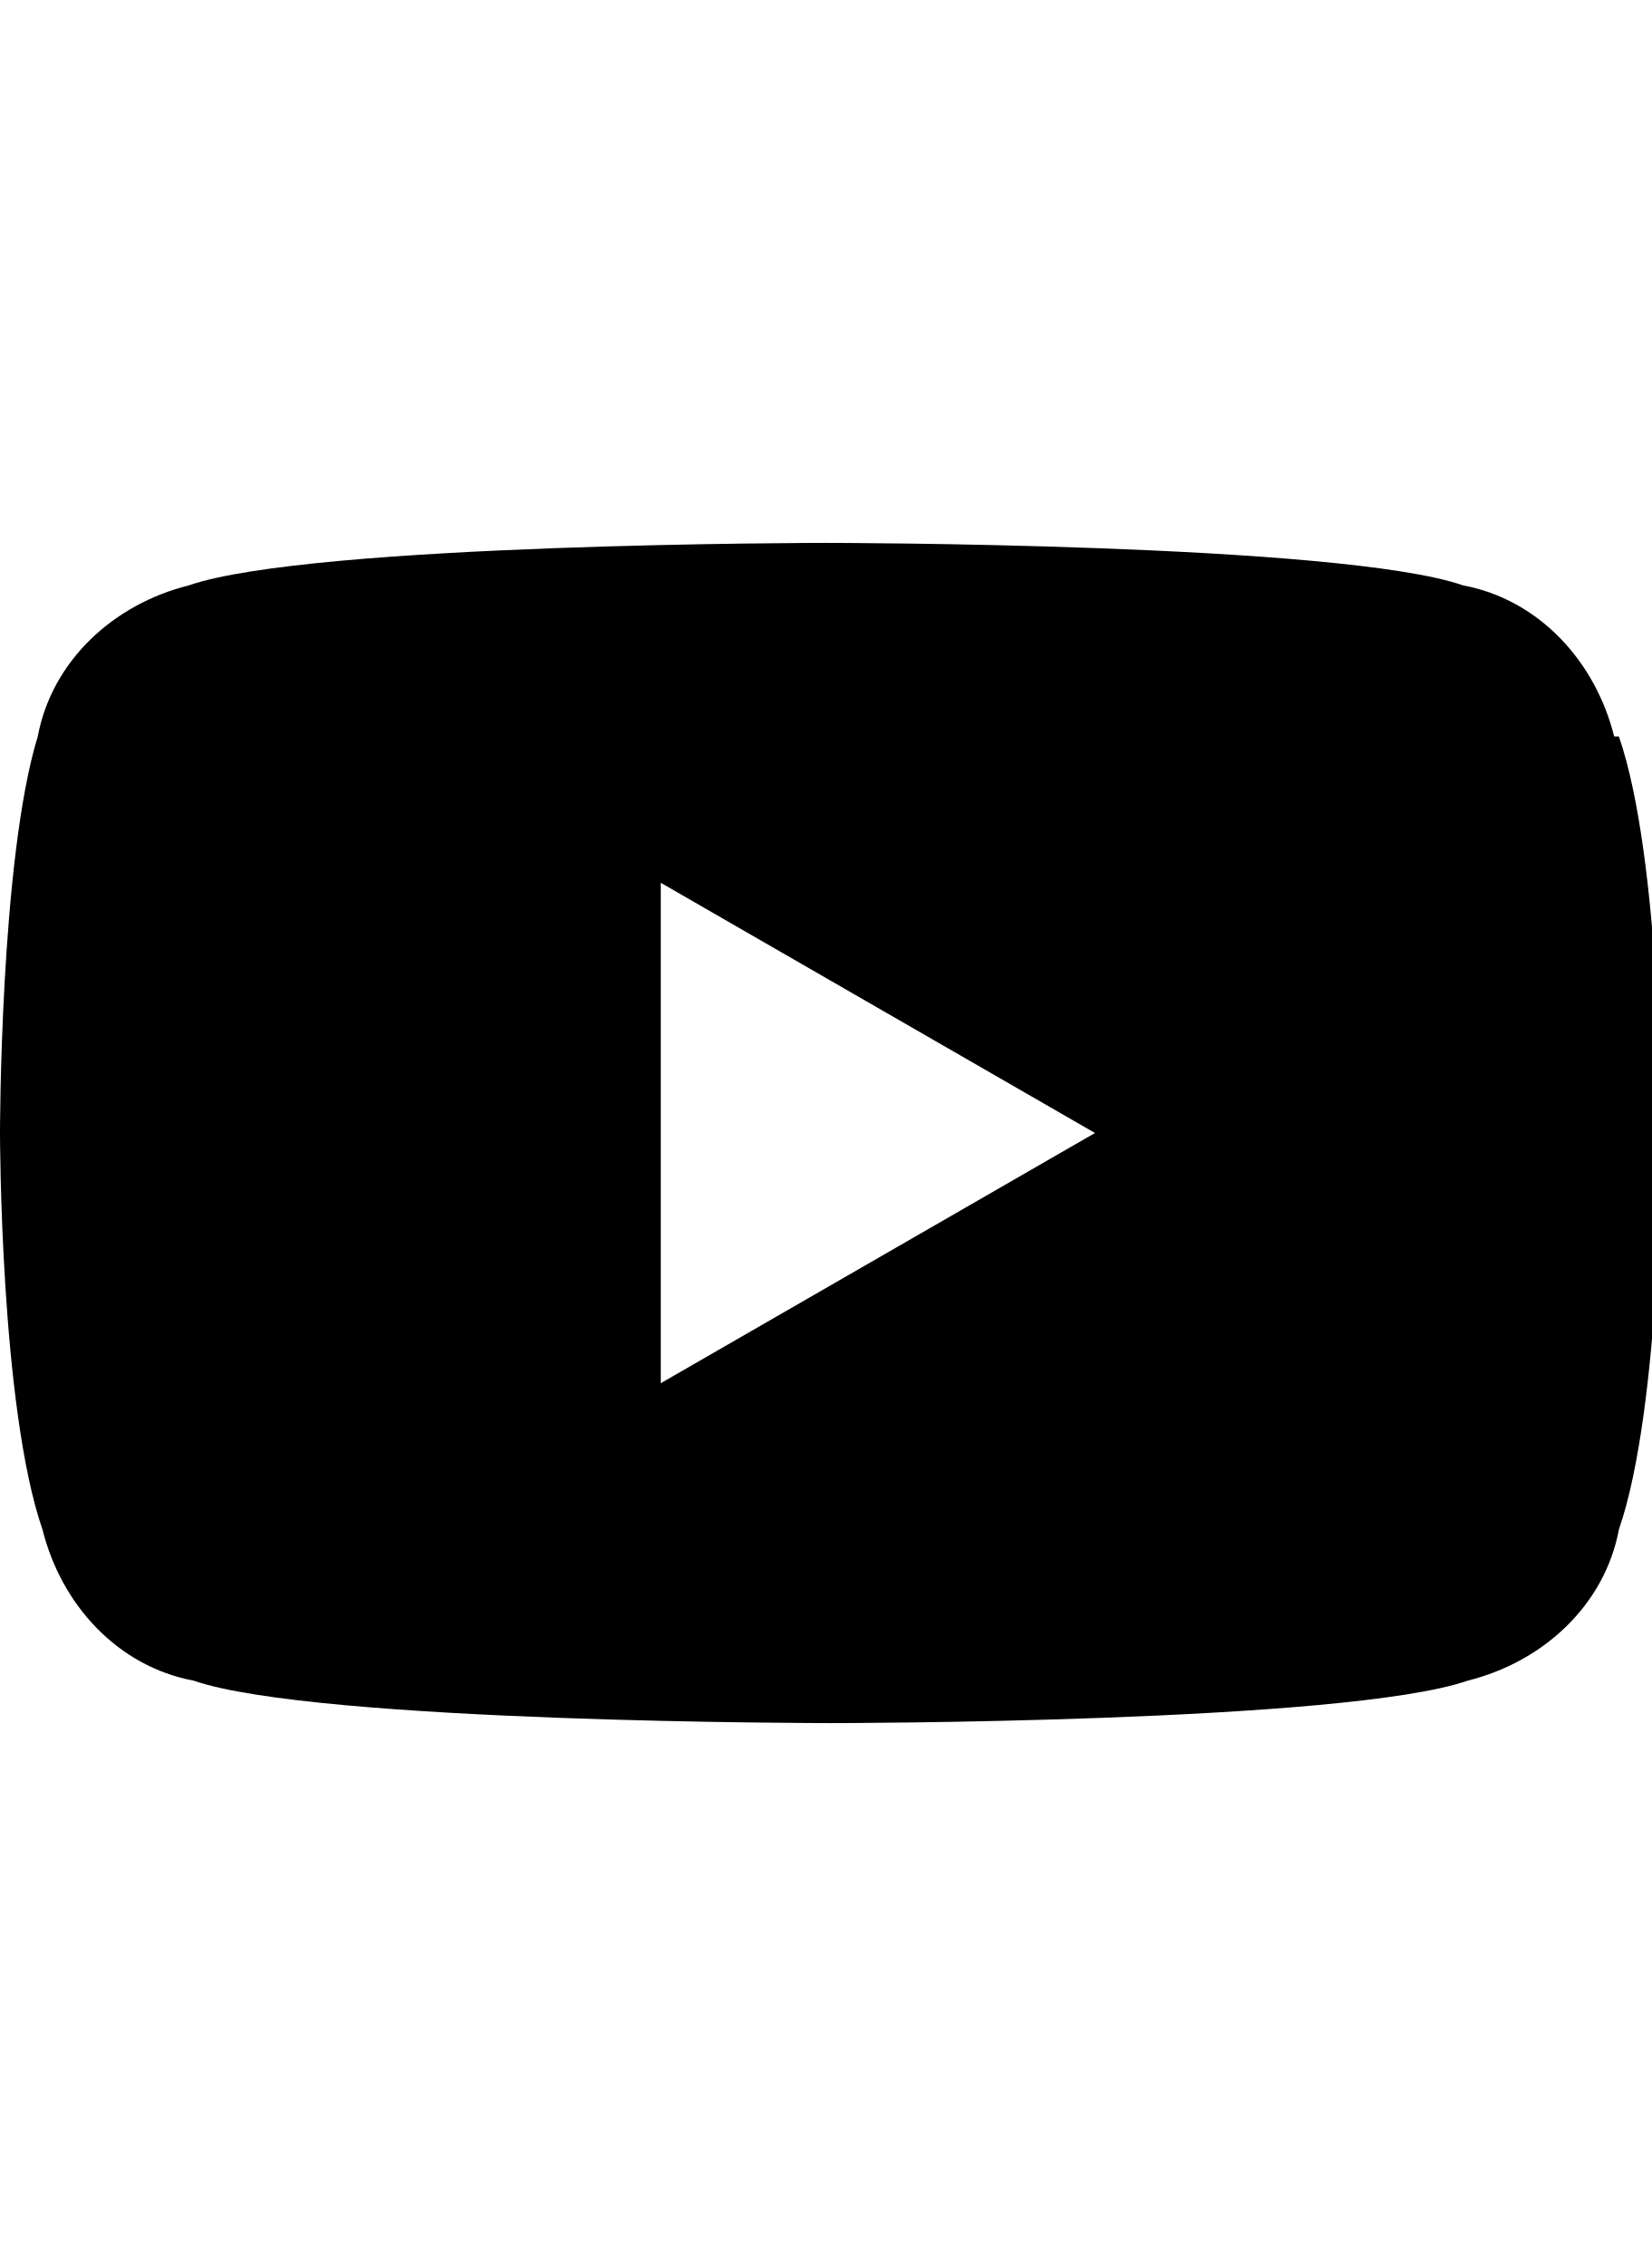
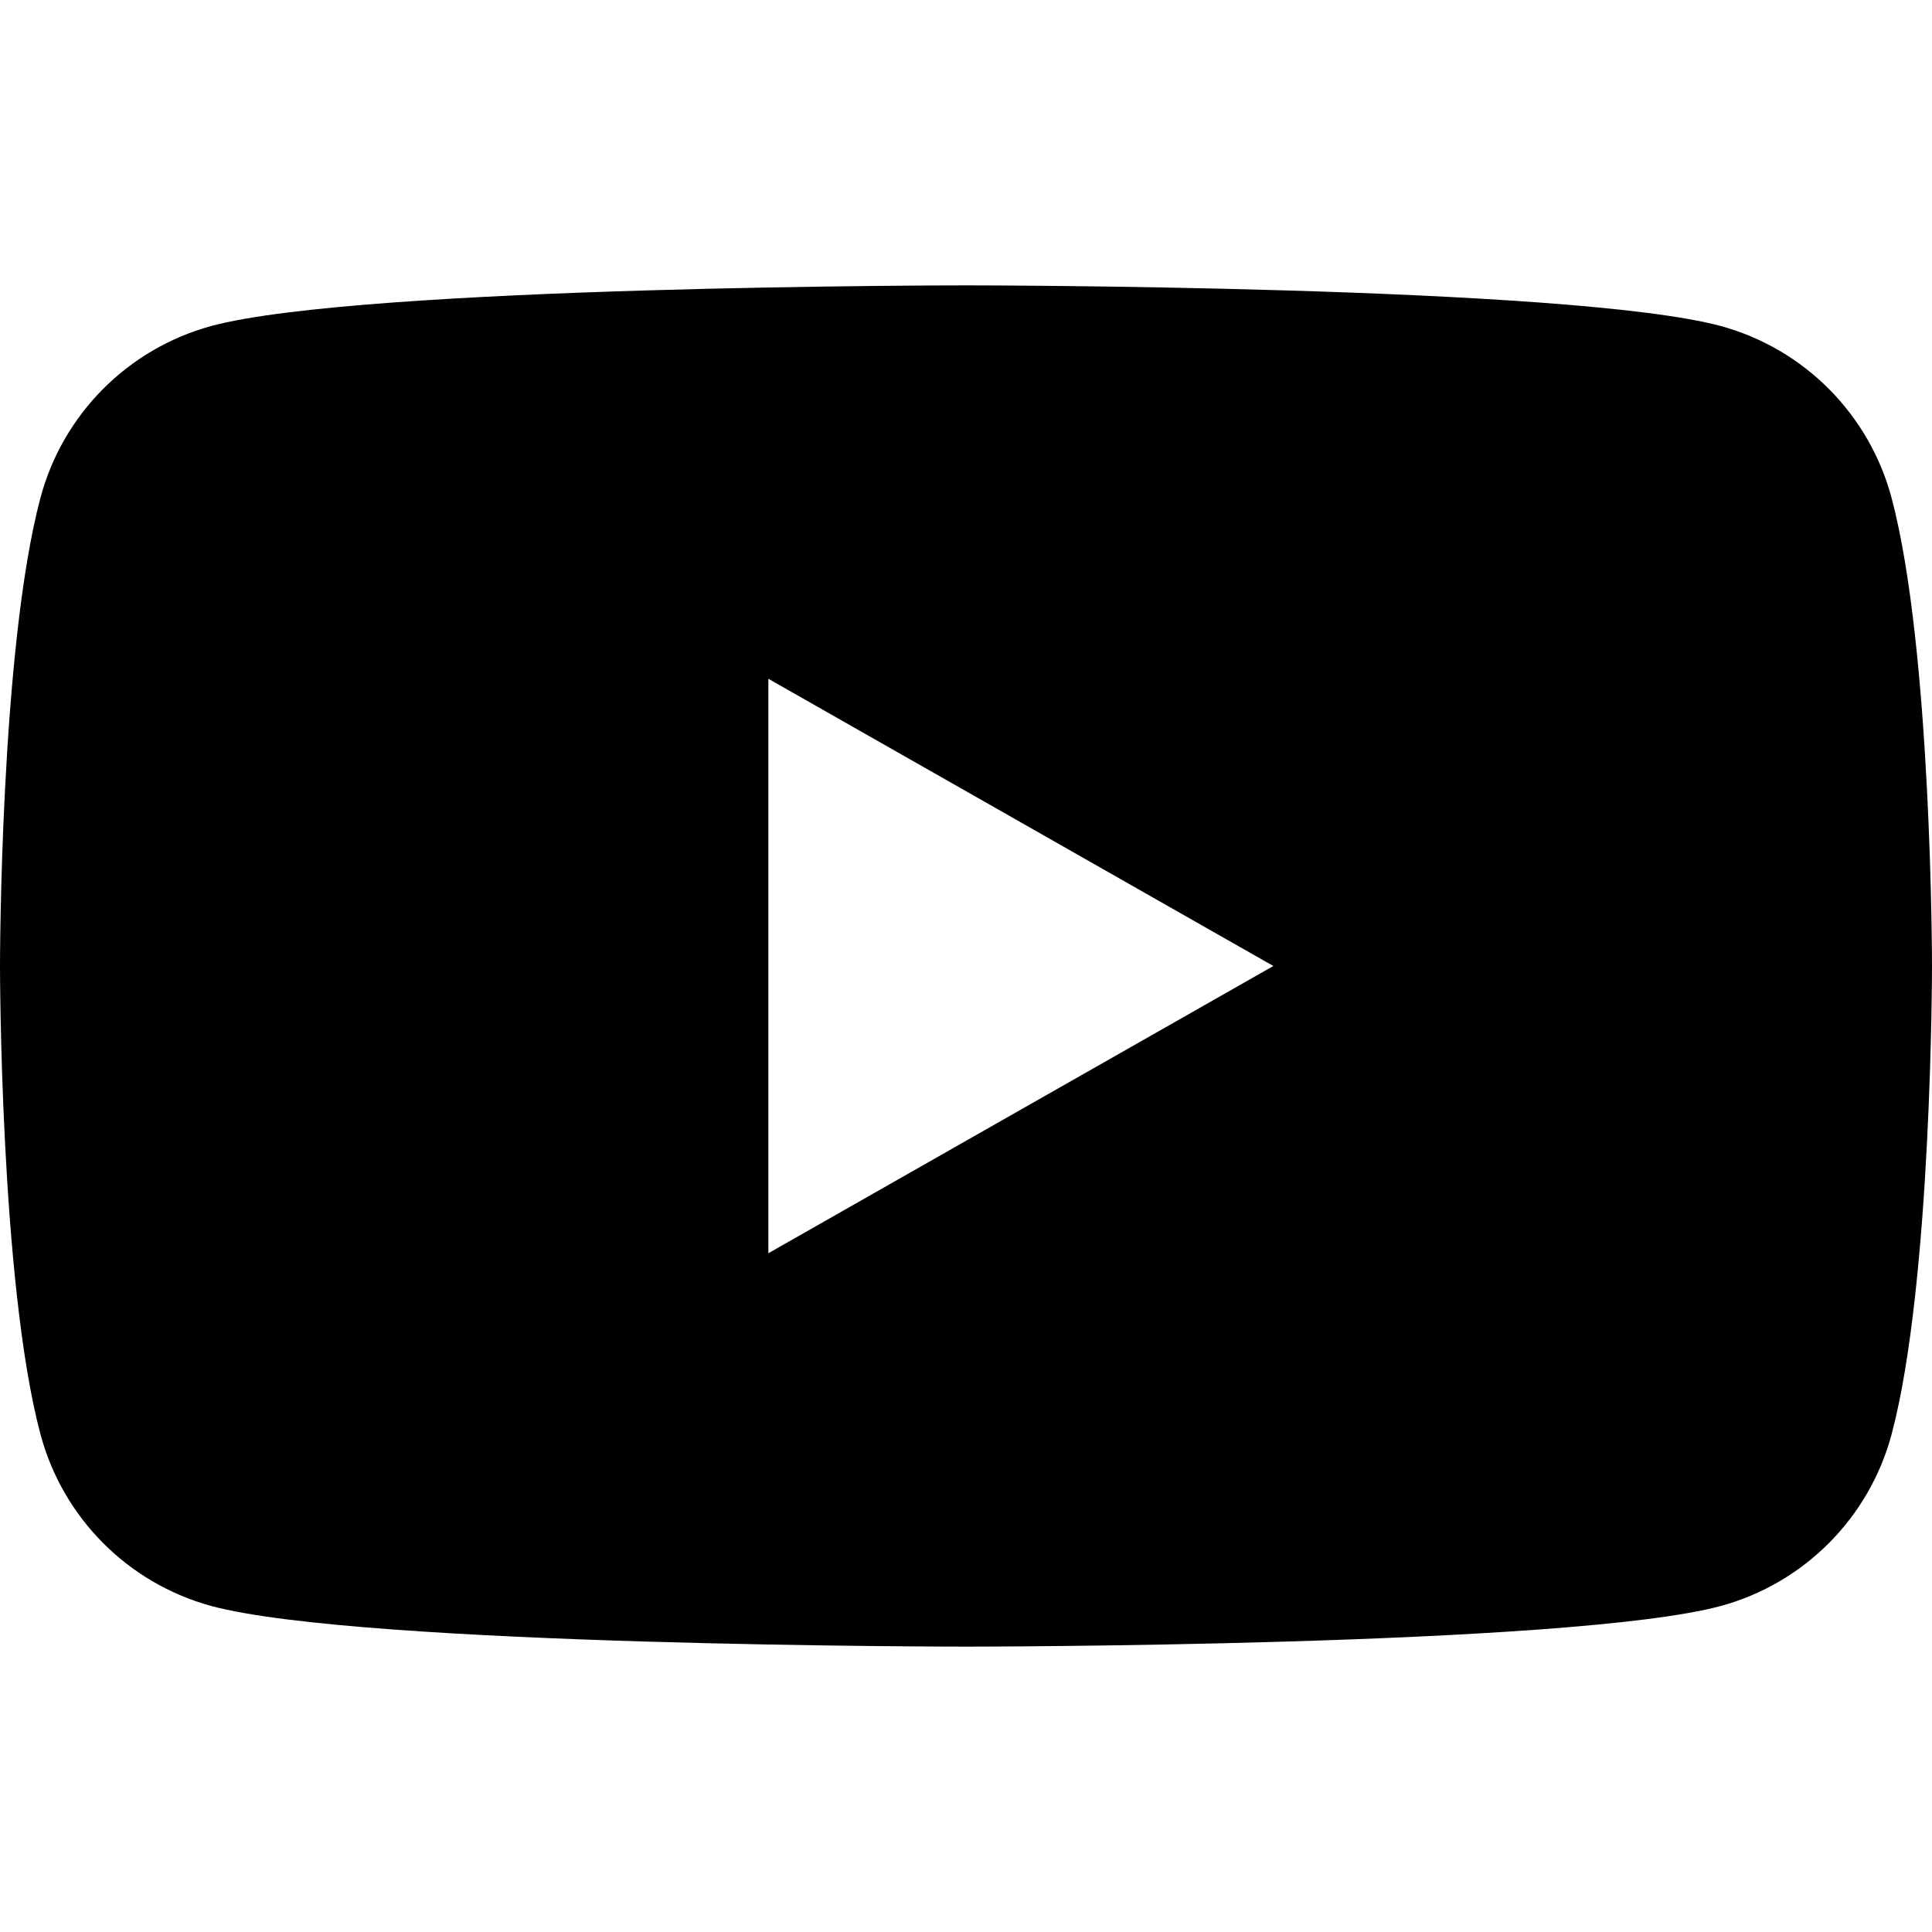
- <svg width="35px" height="48px" viewBox="0 0 35 32" role="img" aria-label="YouTube">
-   <g>
-     <path style="stroke:none;fill-rule:nonzero;fill:currentColor;fill-opacity:1;" d="M34.2 7.6c-.4-1.6-1.6-2.9-3.2-3.2C28.4 3.5 17.5 3.5 17.5 3.5s-10.9 0-13.5.9c-1.6.4-2.9 1.6-3.2 3.2C0 10.2 0 16 0 16s0 5.8.9 8.4c.4 1.6 1.6 2.9 3.2 3.2 2.6.9 13.5.9 13.5.9s10.9 0 13.5-.9c1.6-.4 2.9-1.6 3.2-3.2.9-2.6.9-8.4.9-8.4s0-5.8-.9-8.4ZM14 21.3V10.7L23.2 16 14 21.3Z" />
-   </g>
+ <svg xmlns="http://www.w3.org/2000/svg" fill="currentColor" viewBox="0 0 24 24">
+   <path d="M23.498 6.186a3.02 3.02 0 0 0-2.122-2.136C19.505 3.545 12 3.545 12 3.545s-7.505 0-9.377.505A3.02 3.02 0 0 0 .502 6.186C0 8.07 0 12 0 12s0 3.93.502 5.814a3.02 3.02 0 0 0 2.122 2.136c1.871.505 9.376.505 9.376.505s7.505 0 9.377-.505a3.02 3.02 0 0 0 2.122-2.136C24 15.93 24 12 24 12s0-3.93-.502-5.814M9.545 15.568V8.432L15.818 12z" />
</svg>
